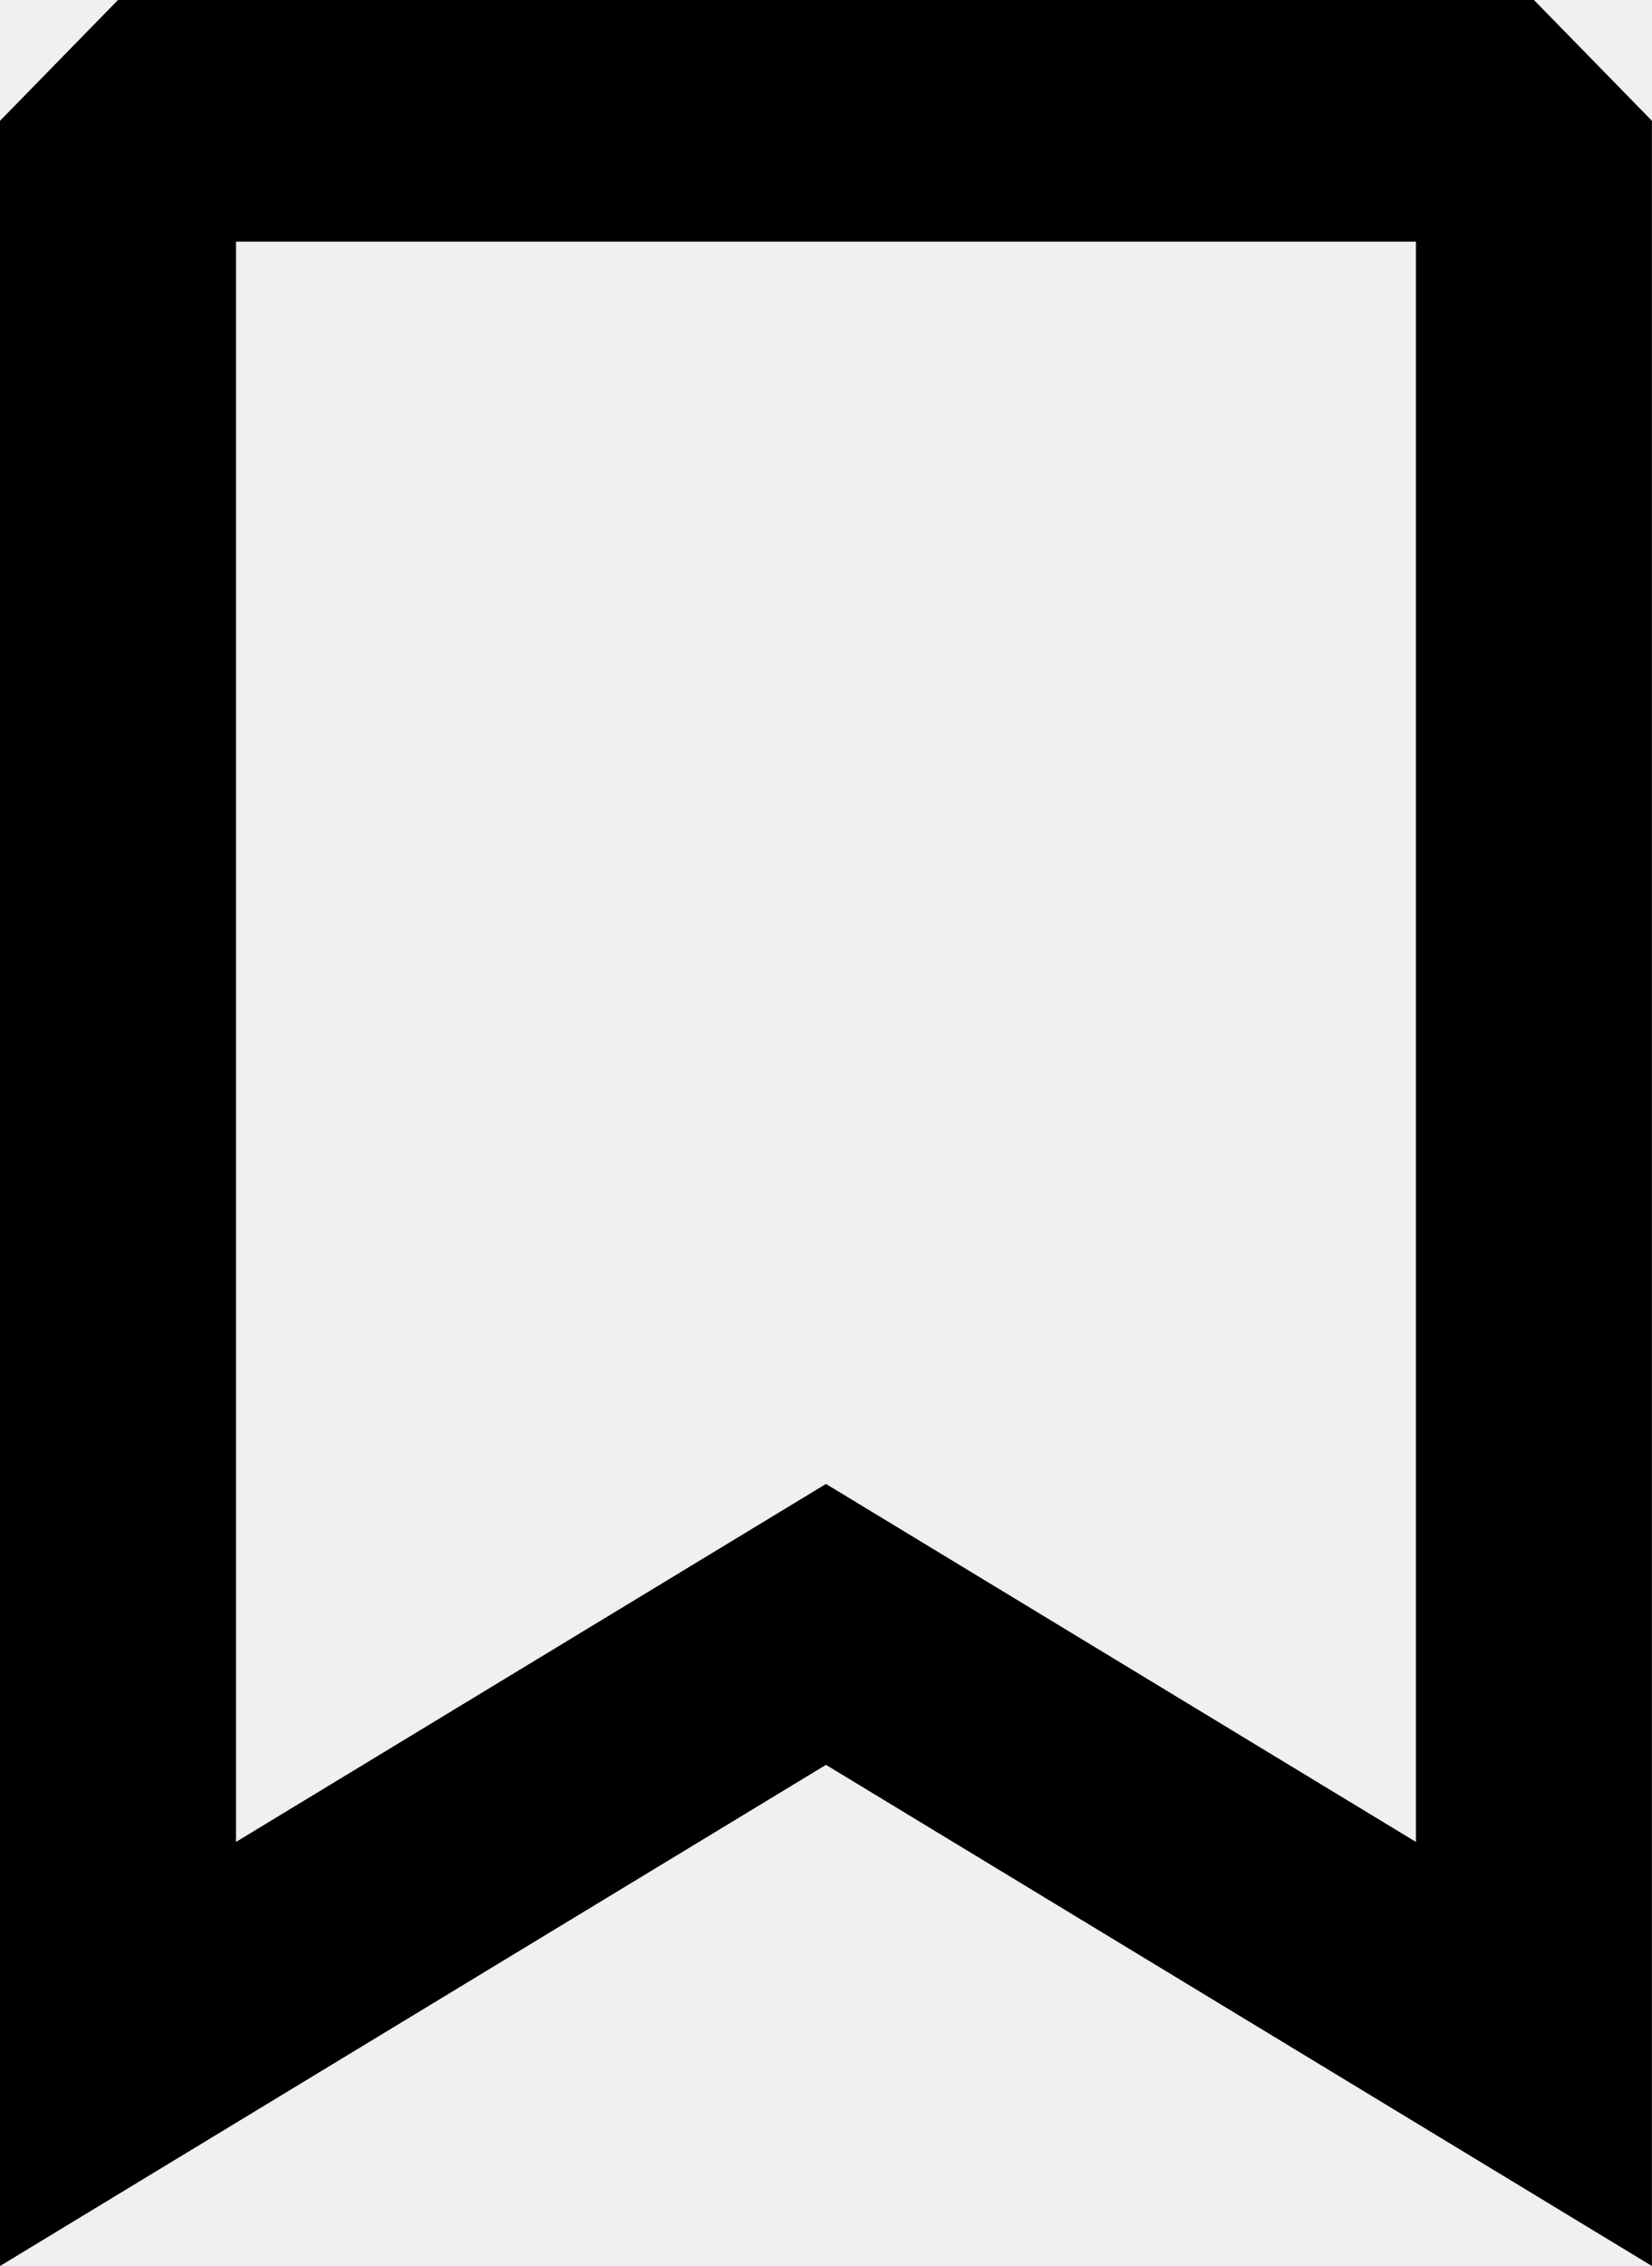
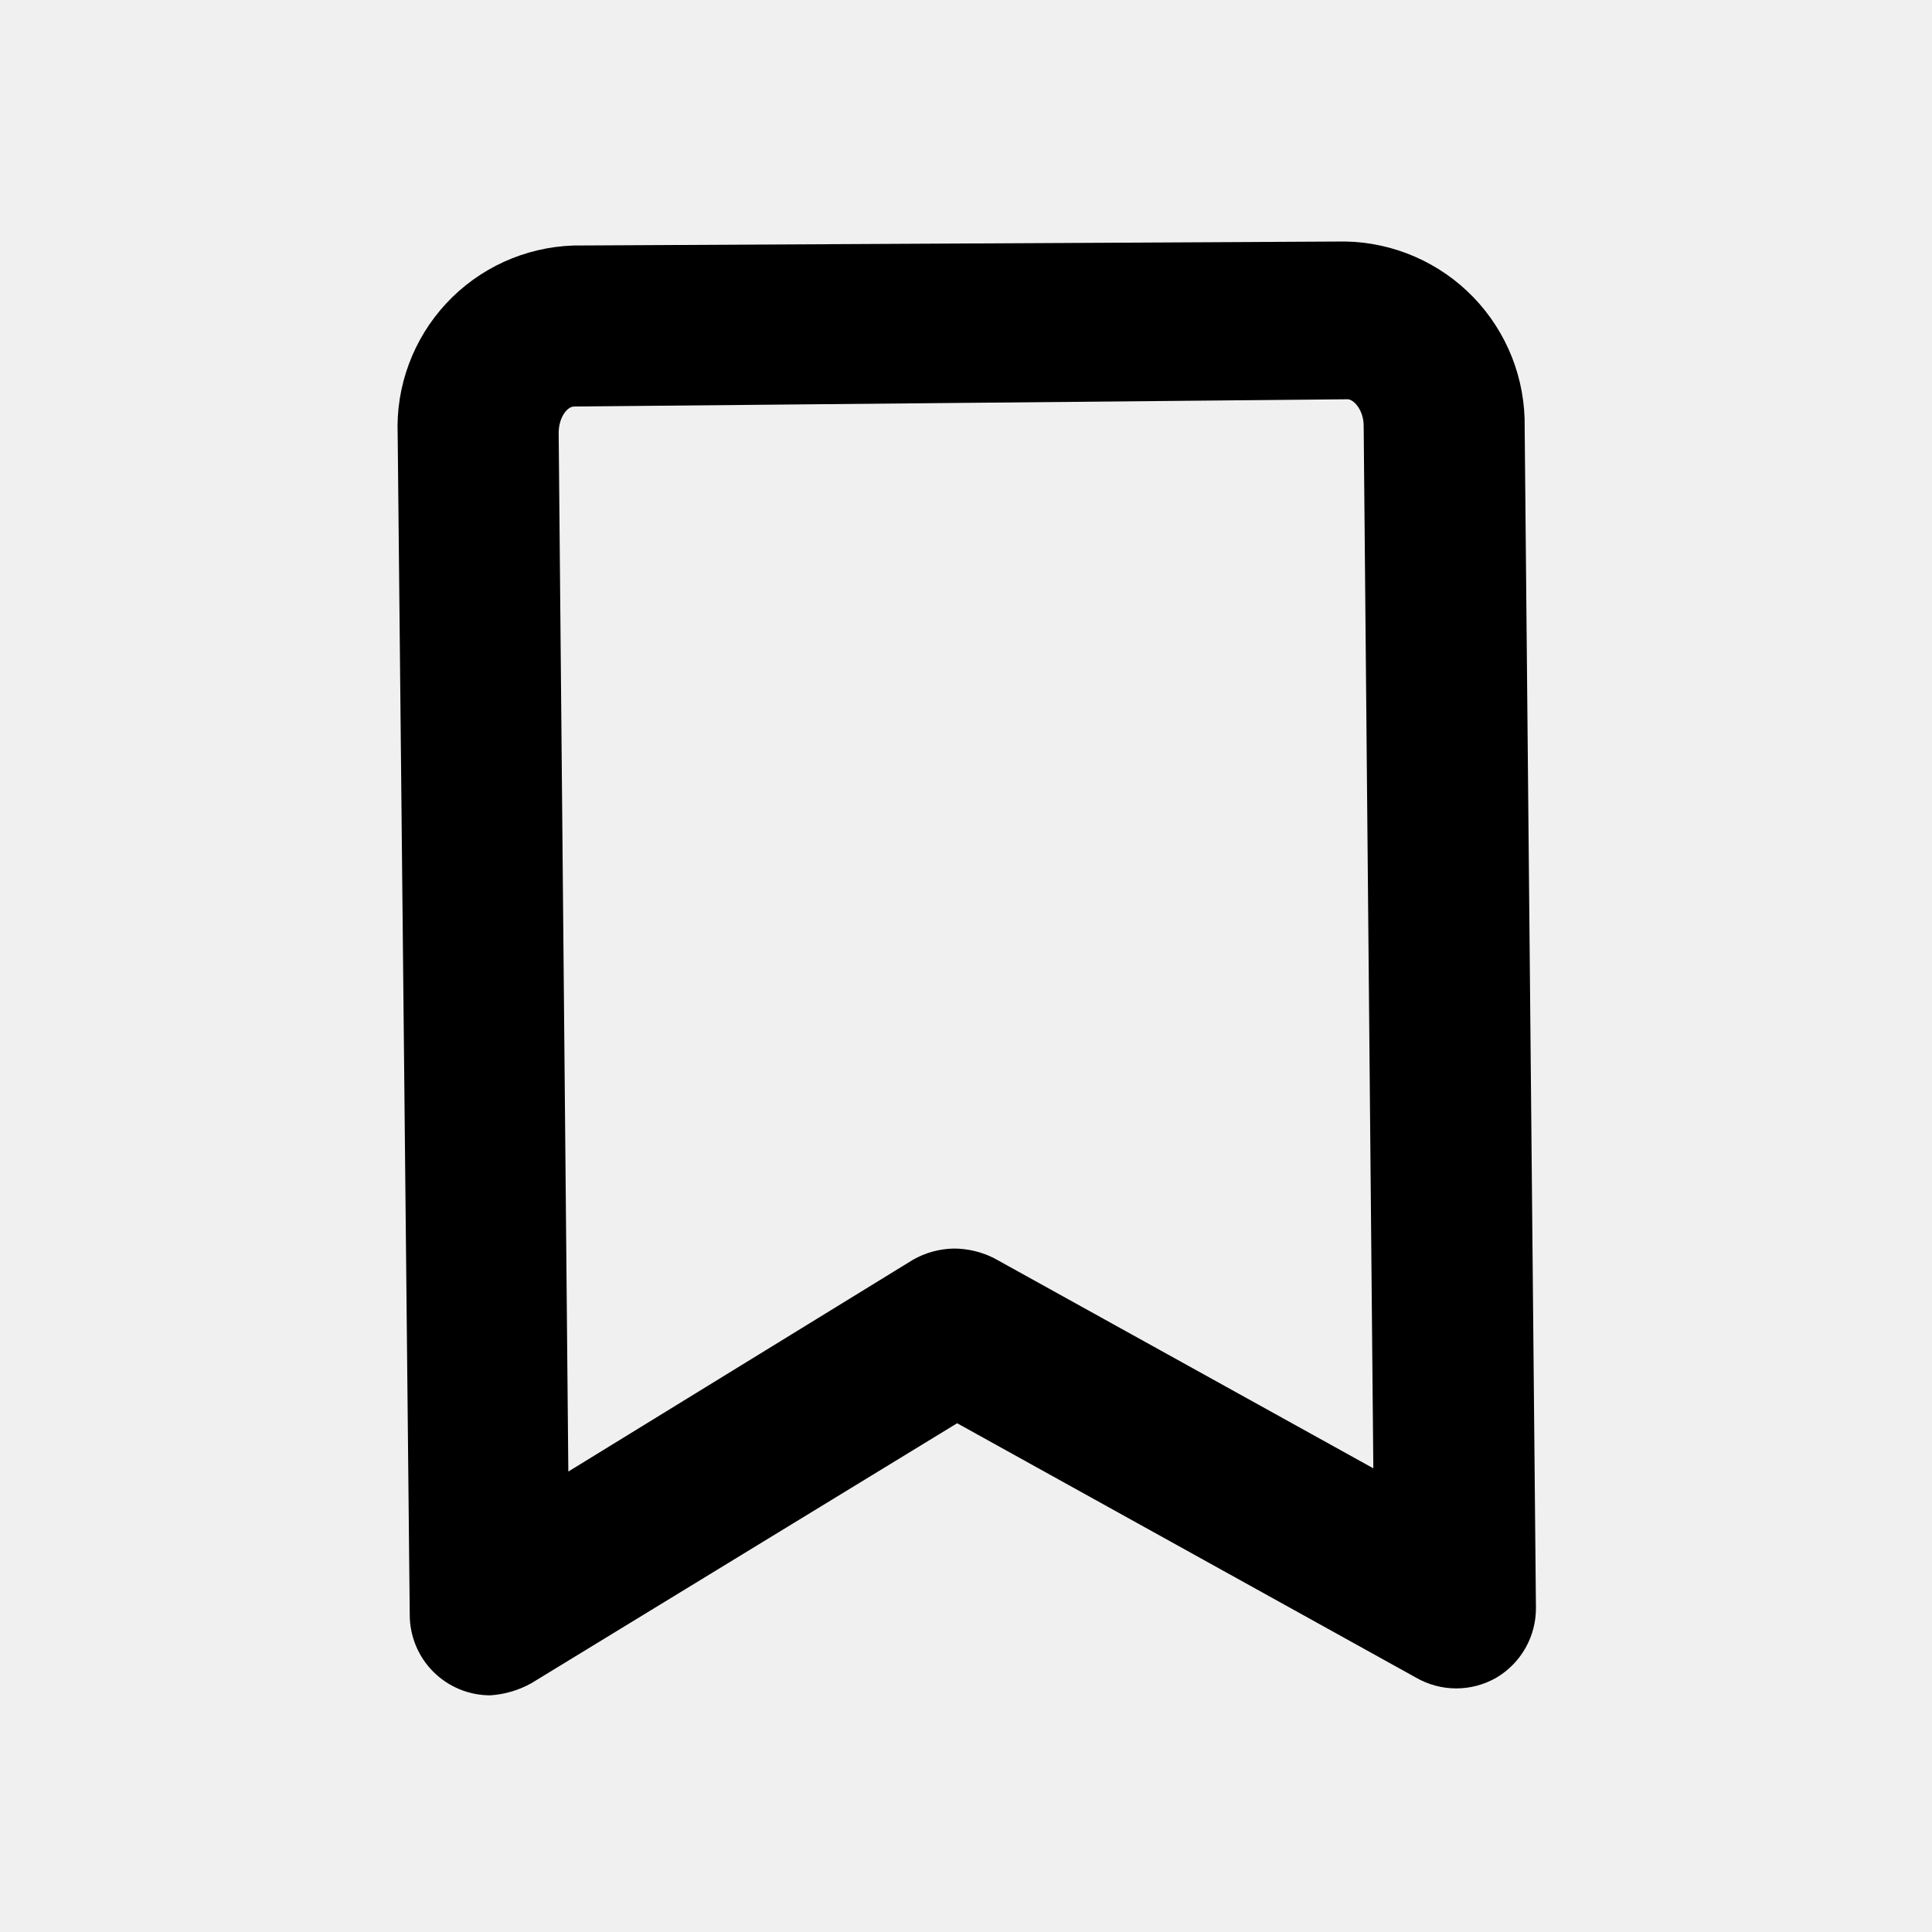
- <svg xmlns="http://www.w3.org/2000/svg" width="35" height="48" viewBox="0 0 35 48" fill="none">
-   <path fill-rule="evenodd" clip-rule="evenodd" d="M0 2.559L2.5 0H32.5L35 2.559V48L17.5 37.384L0 48V2.559ZM5 5.119V39.017L17.5 31.434L30 39.017V5.119H5Z" fill="black" />
+ <svg xmlns="http://www.w3.org/2000/svg" width="48" height="48" viewBox="0 0 48 48" fill="none">
+   <g clip-path="url(#clip0_282_3123)">
+     <path d="M12.18 42.12C11.649 42.12 11.14 41.909 10.765 41.534C10.39 41.159 10.18 40.65 10.18 40.12L9.88 10.8C9.856 10.205 9.949 9.61 10.156 9.052C10.362 8.493 10.677 7.98 11.082 7.543C11.487 7.106 11.975 6.754 12.517 6.506C13.059 6.259 13.644 6.121 14.24 6.1L33.42 6C34.016 6.01 34.604 6.138 35.151 6.376C35.698 6.614 36.193 6.957 36.607 7.386C37.021 7.815 37.346 8.322 37.565 8.876C37.783 9.431 37.89 10.024 37.88 10.62L38.16 39.94C38.163 40.291 38.074 40.636 37.902 40.941C37.73 41.246 37.481 41.501 37.18 41.68C36.876 41.855 36.531 41.948 36.18 41.948C35.829 41.948 35.484 41.855 35.18 41.68L23.78 35.36L13.2 41.82C12.886 41.995 12.538 42.097 12.18 42.12ZM23.7 31.02C24.047 31.021 24.39 31.103 24.7 31.26L34.12 36.48L33.88 10.58C33.88 10.18 33.62 9.9 33.46 9.92L14.26 10.1C14.1 10.1 13.88 10.36 13.88 10.76L14.12 36.56L22.68 31.3C22.991 31.122 23.341 31.026 23.7 31.02Z" fill="black" />
+   </g>
+   <defs>
+     <clipPath id="clip0_282_3123">
+       <rect width="48" height="48" fill="white" />
+     </clipPath>
+   </defs>
</svg>
